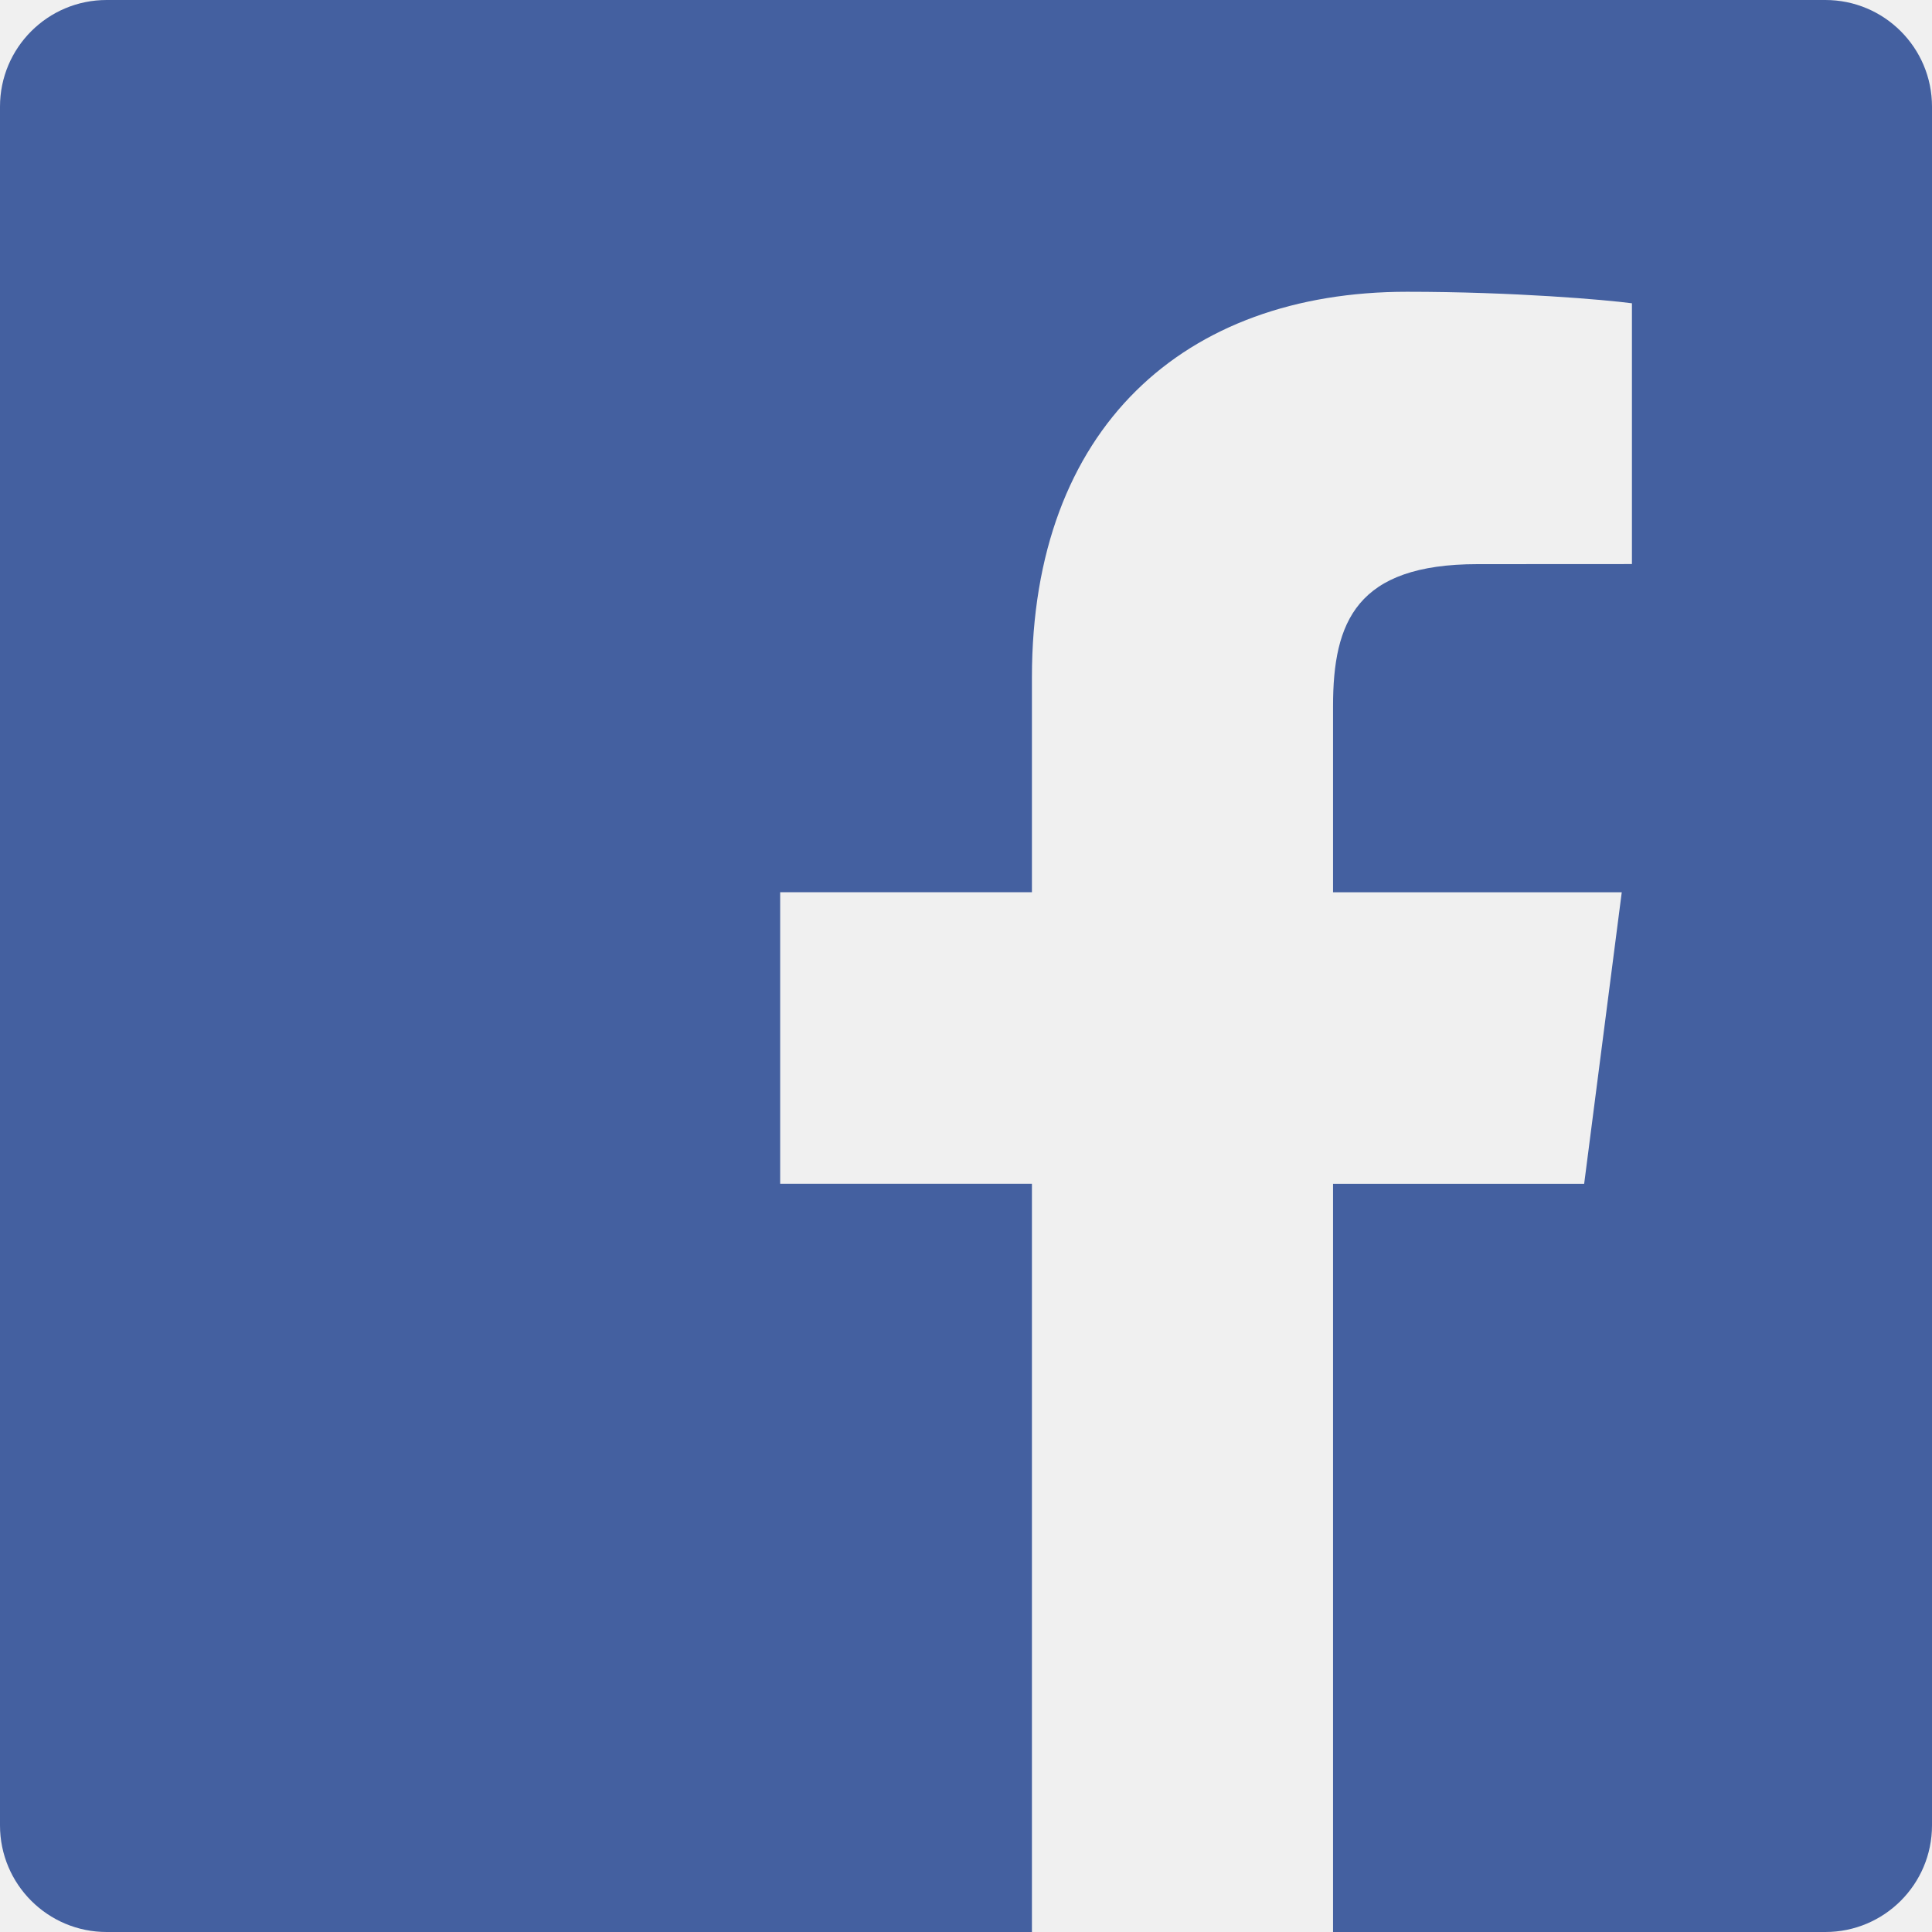
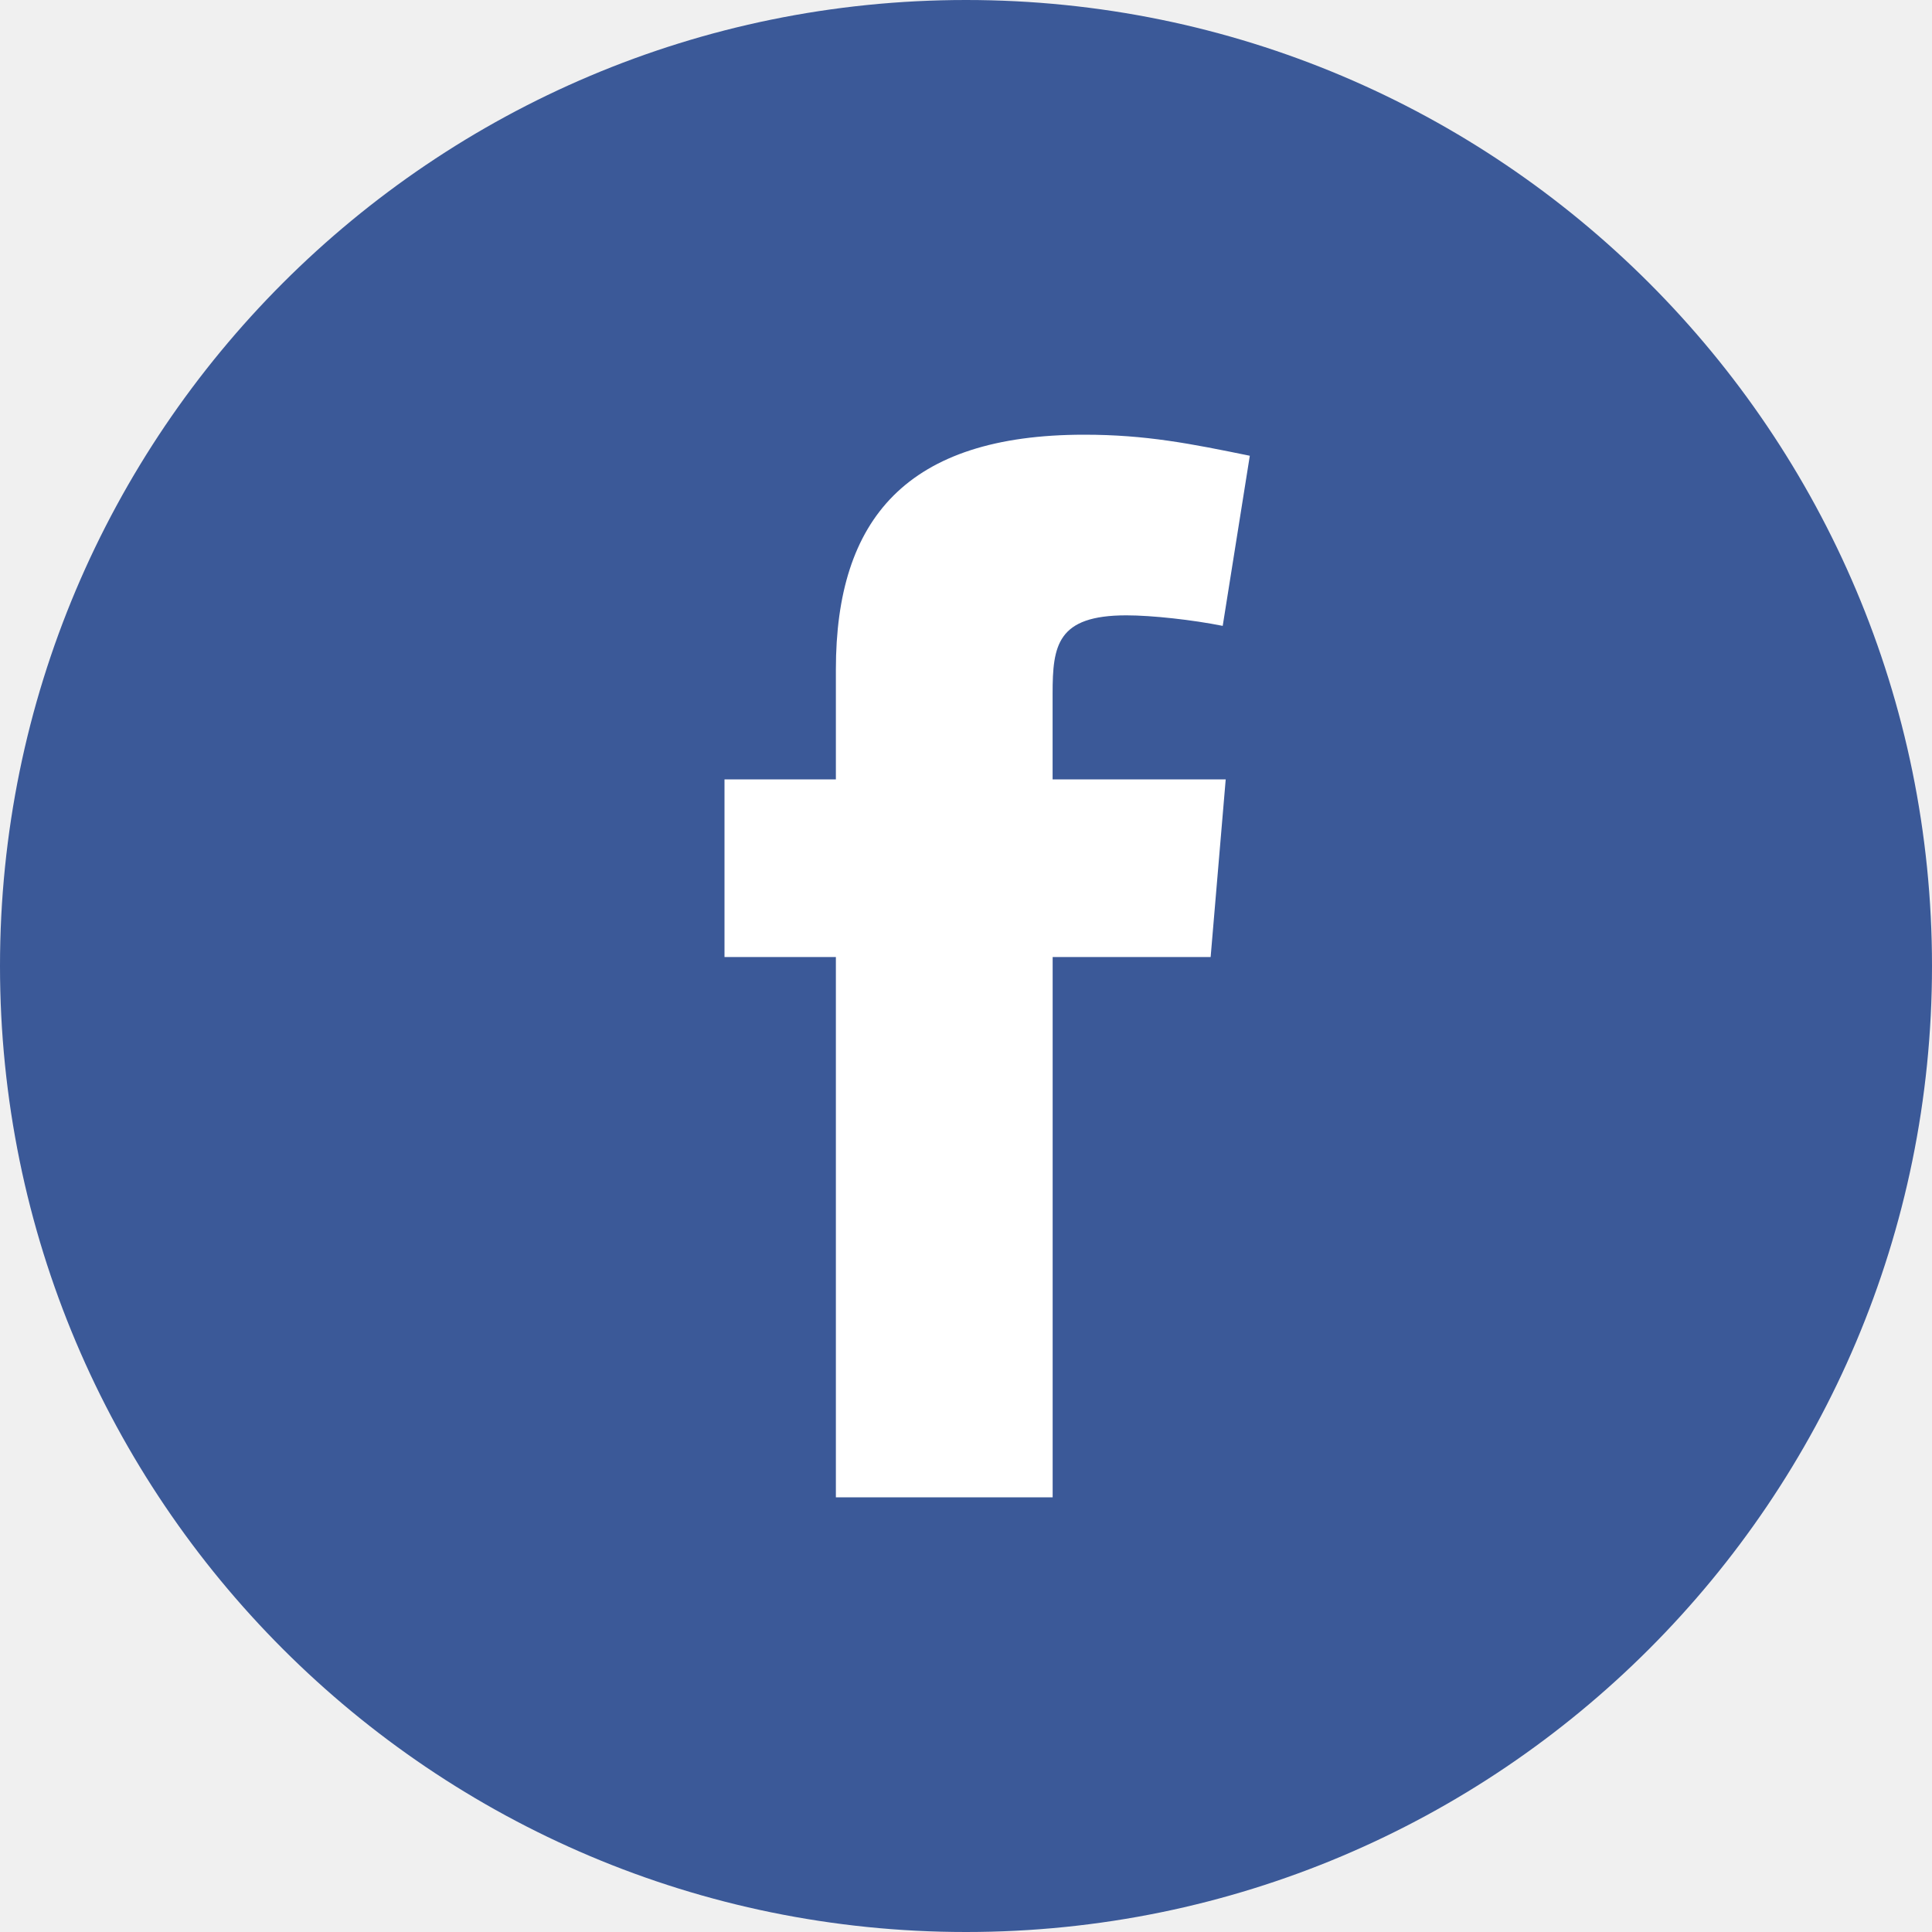
- <svg xmlns="http://www.w3.org/2000/svg" width="17px" height="17px" viewBox="0 0 48 48" version="1.1" id="svg1">
+ <svg xmlns="http://www.w3.org/2000/svg" width="16.667" height="16.667" viewBox="0 0 40 40" fill="none" version="1.1" id="svg1">
  <defs id="defs1" />
-   <g id="Icons" stroke="none" stroke-width="1" fill="none" fill-rule="evenodd">
-     <g id="Color-" transform="translate(-200,-160)" fill="#4460a0">
-       <path d="M 225.638,208 H 202.649 C 201.186,208 200,206.814 200,205.351 V 162.649 C 200,161.186 201.186,160 202.649,160 h 42.702 c 1.463,0 2.649,1.186 2.649,2.649 V 205.351 C 248,206.814 246.814,208 245.351,208 H 233.119 v -18.588 h 6.239 l 0.934,-7.244 h -7.173 v -4.625 c 0,-2.097 0.582,-3.527 3.59,-3.527 l 3.836,-0.002 v -6.479 c -0.663,-0.088 -2.941,-0.286 -5.59,-0.286 -5.531,0 -9.317,3.376 -9.317,9.576 v 5.342 h -6.255 v 7.244 h 6.255 z" id="Facebook" />
-     </g>
-   </g>
+   <circle cx="20" cy="20" r="20" fill="#3b5998" id="circle1" />
+   <path fill-rule="evenodd" clip-rule="evenodd" d="M 25.315,12.958 C 24.692,12.833 23.85,12.74 23.32,12.74 c -1.434,0 -1.527,0.623 -1.527,1.621 v 1.775 h 3.584 L 25.065,19.814 H 21.794 V 31 H 17.306 V 19.814 H 15 v -3.678 h 2.306 V 13.861 C 17.306,10.745 18.771,9 22.448,9 c 1.278,0 2.212,0.187 3.428,0.436 z" fill="#ffffff" id="path1" />
</svg>
